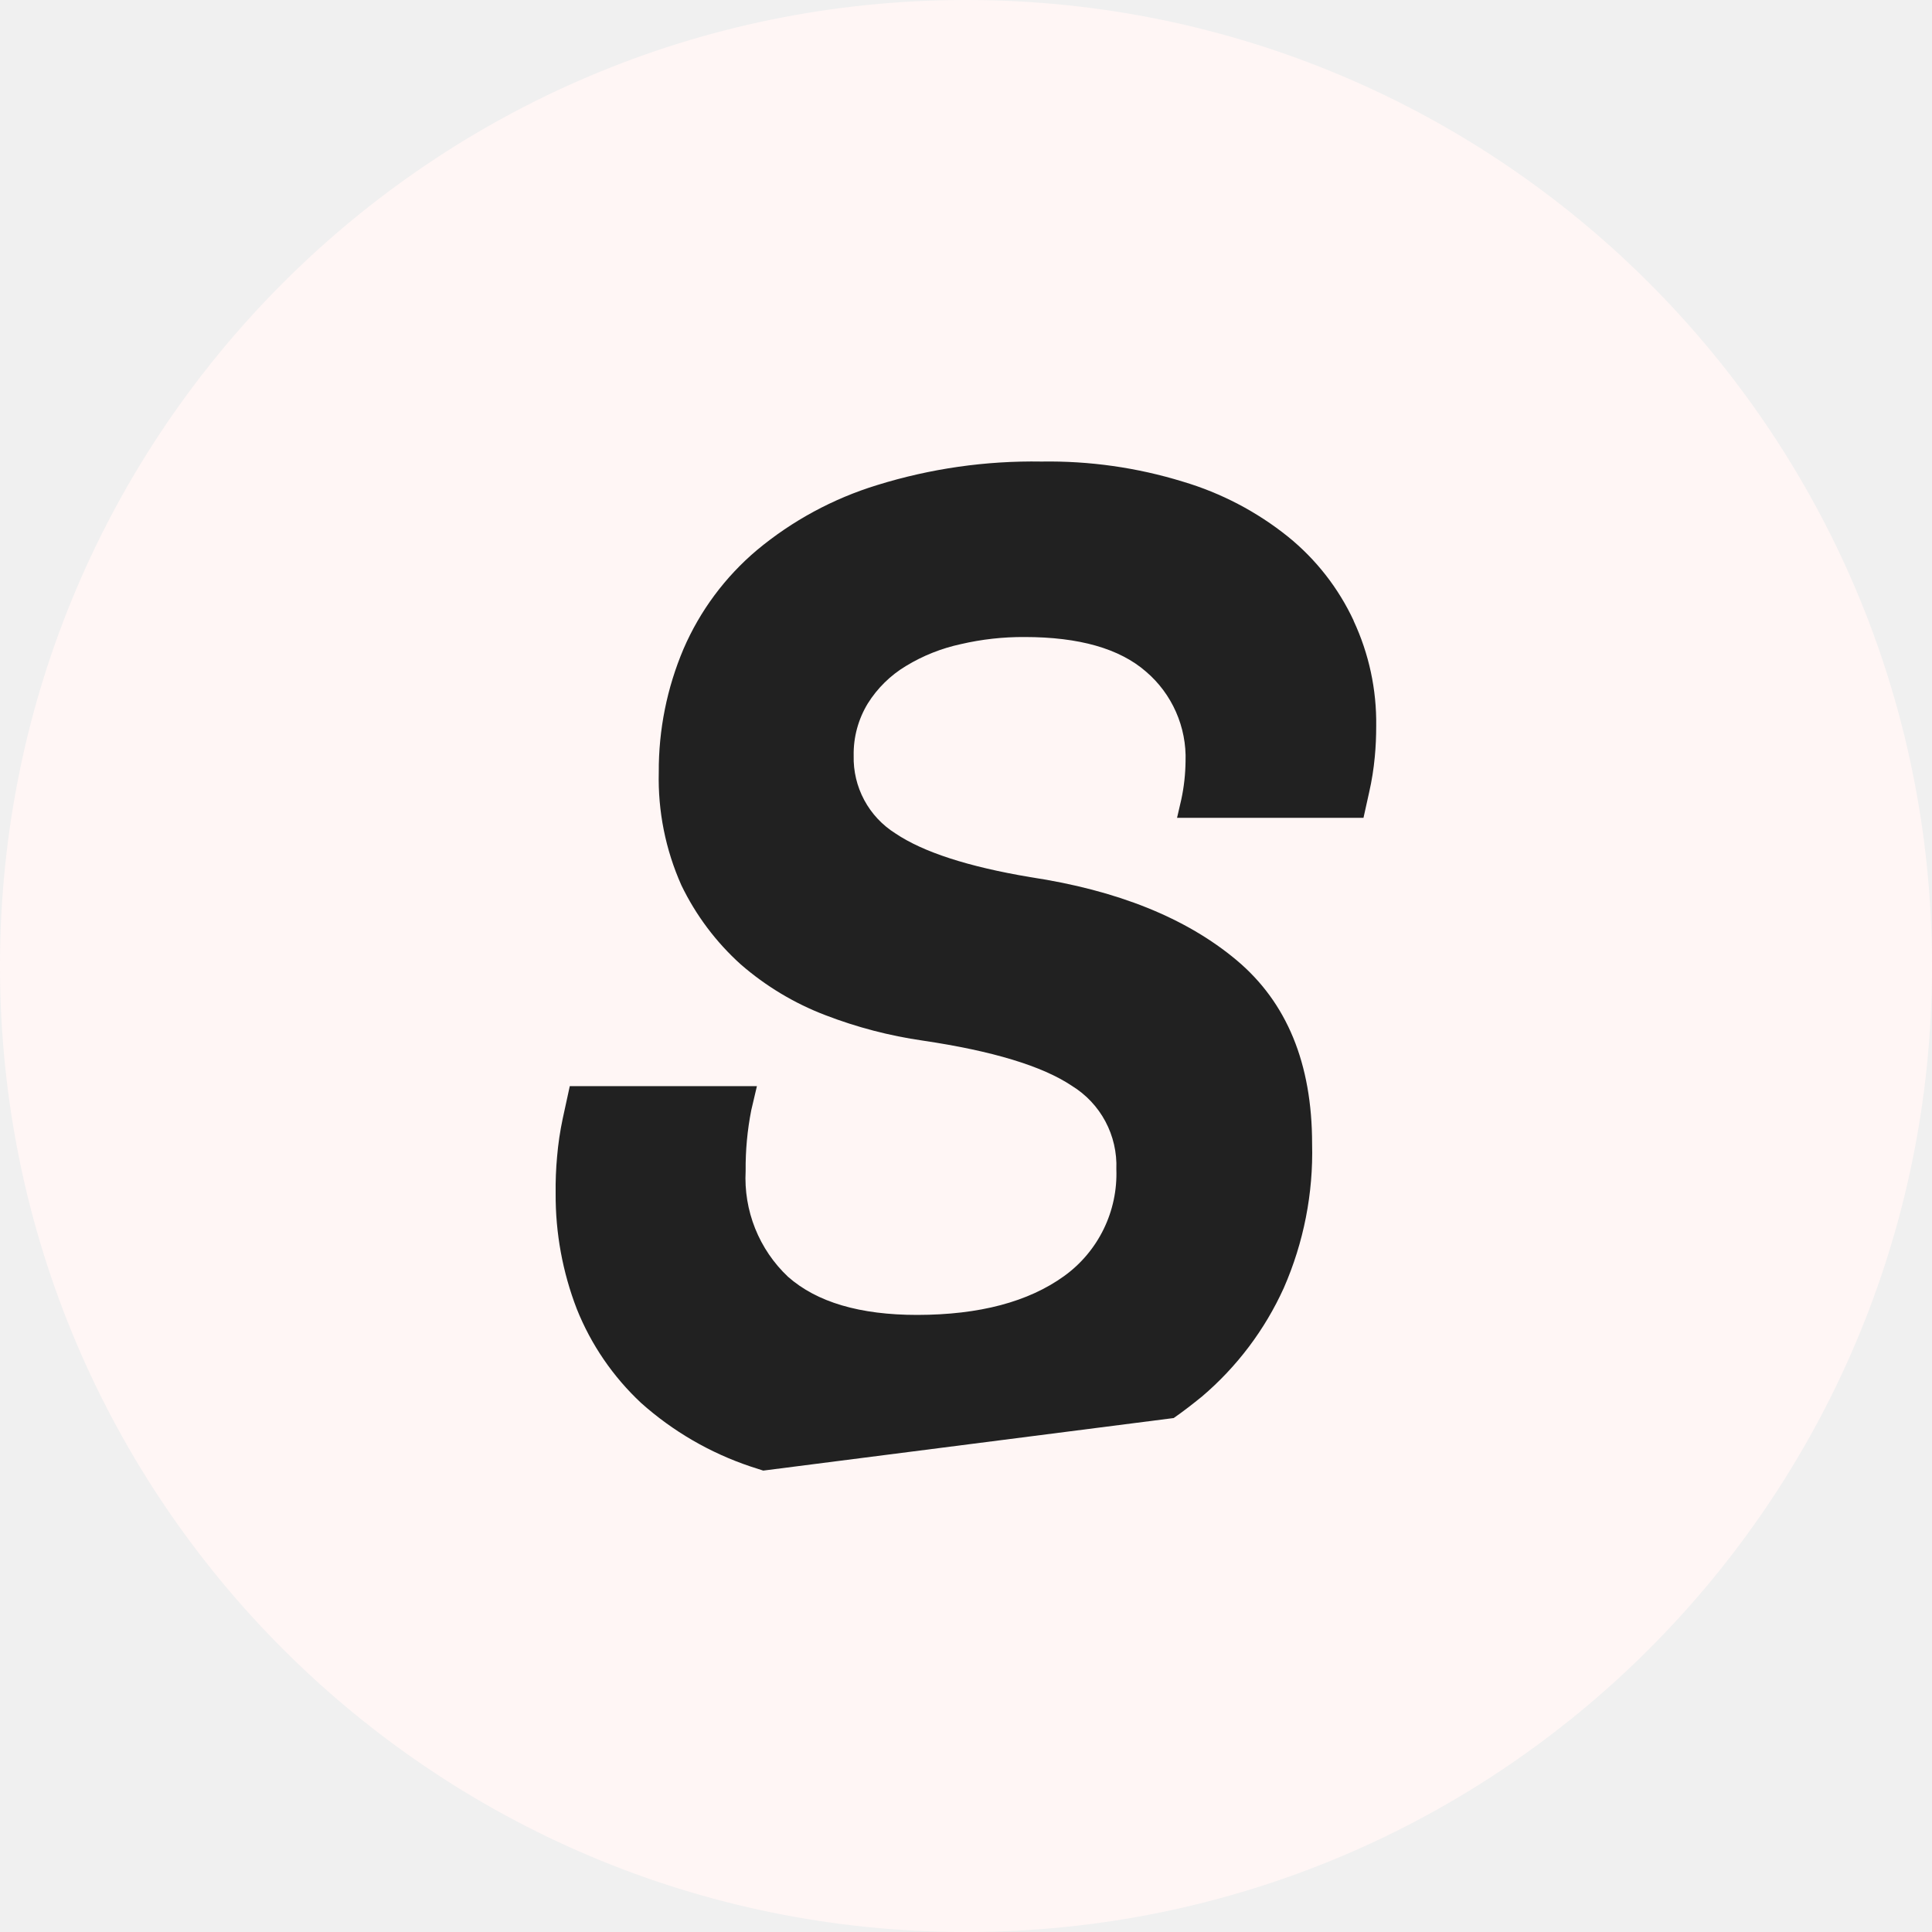
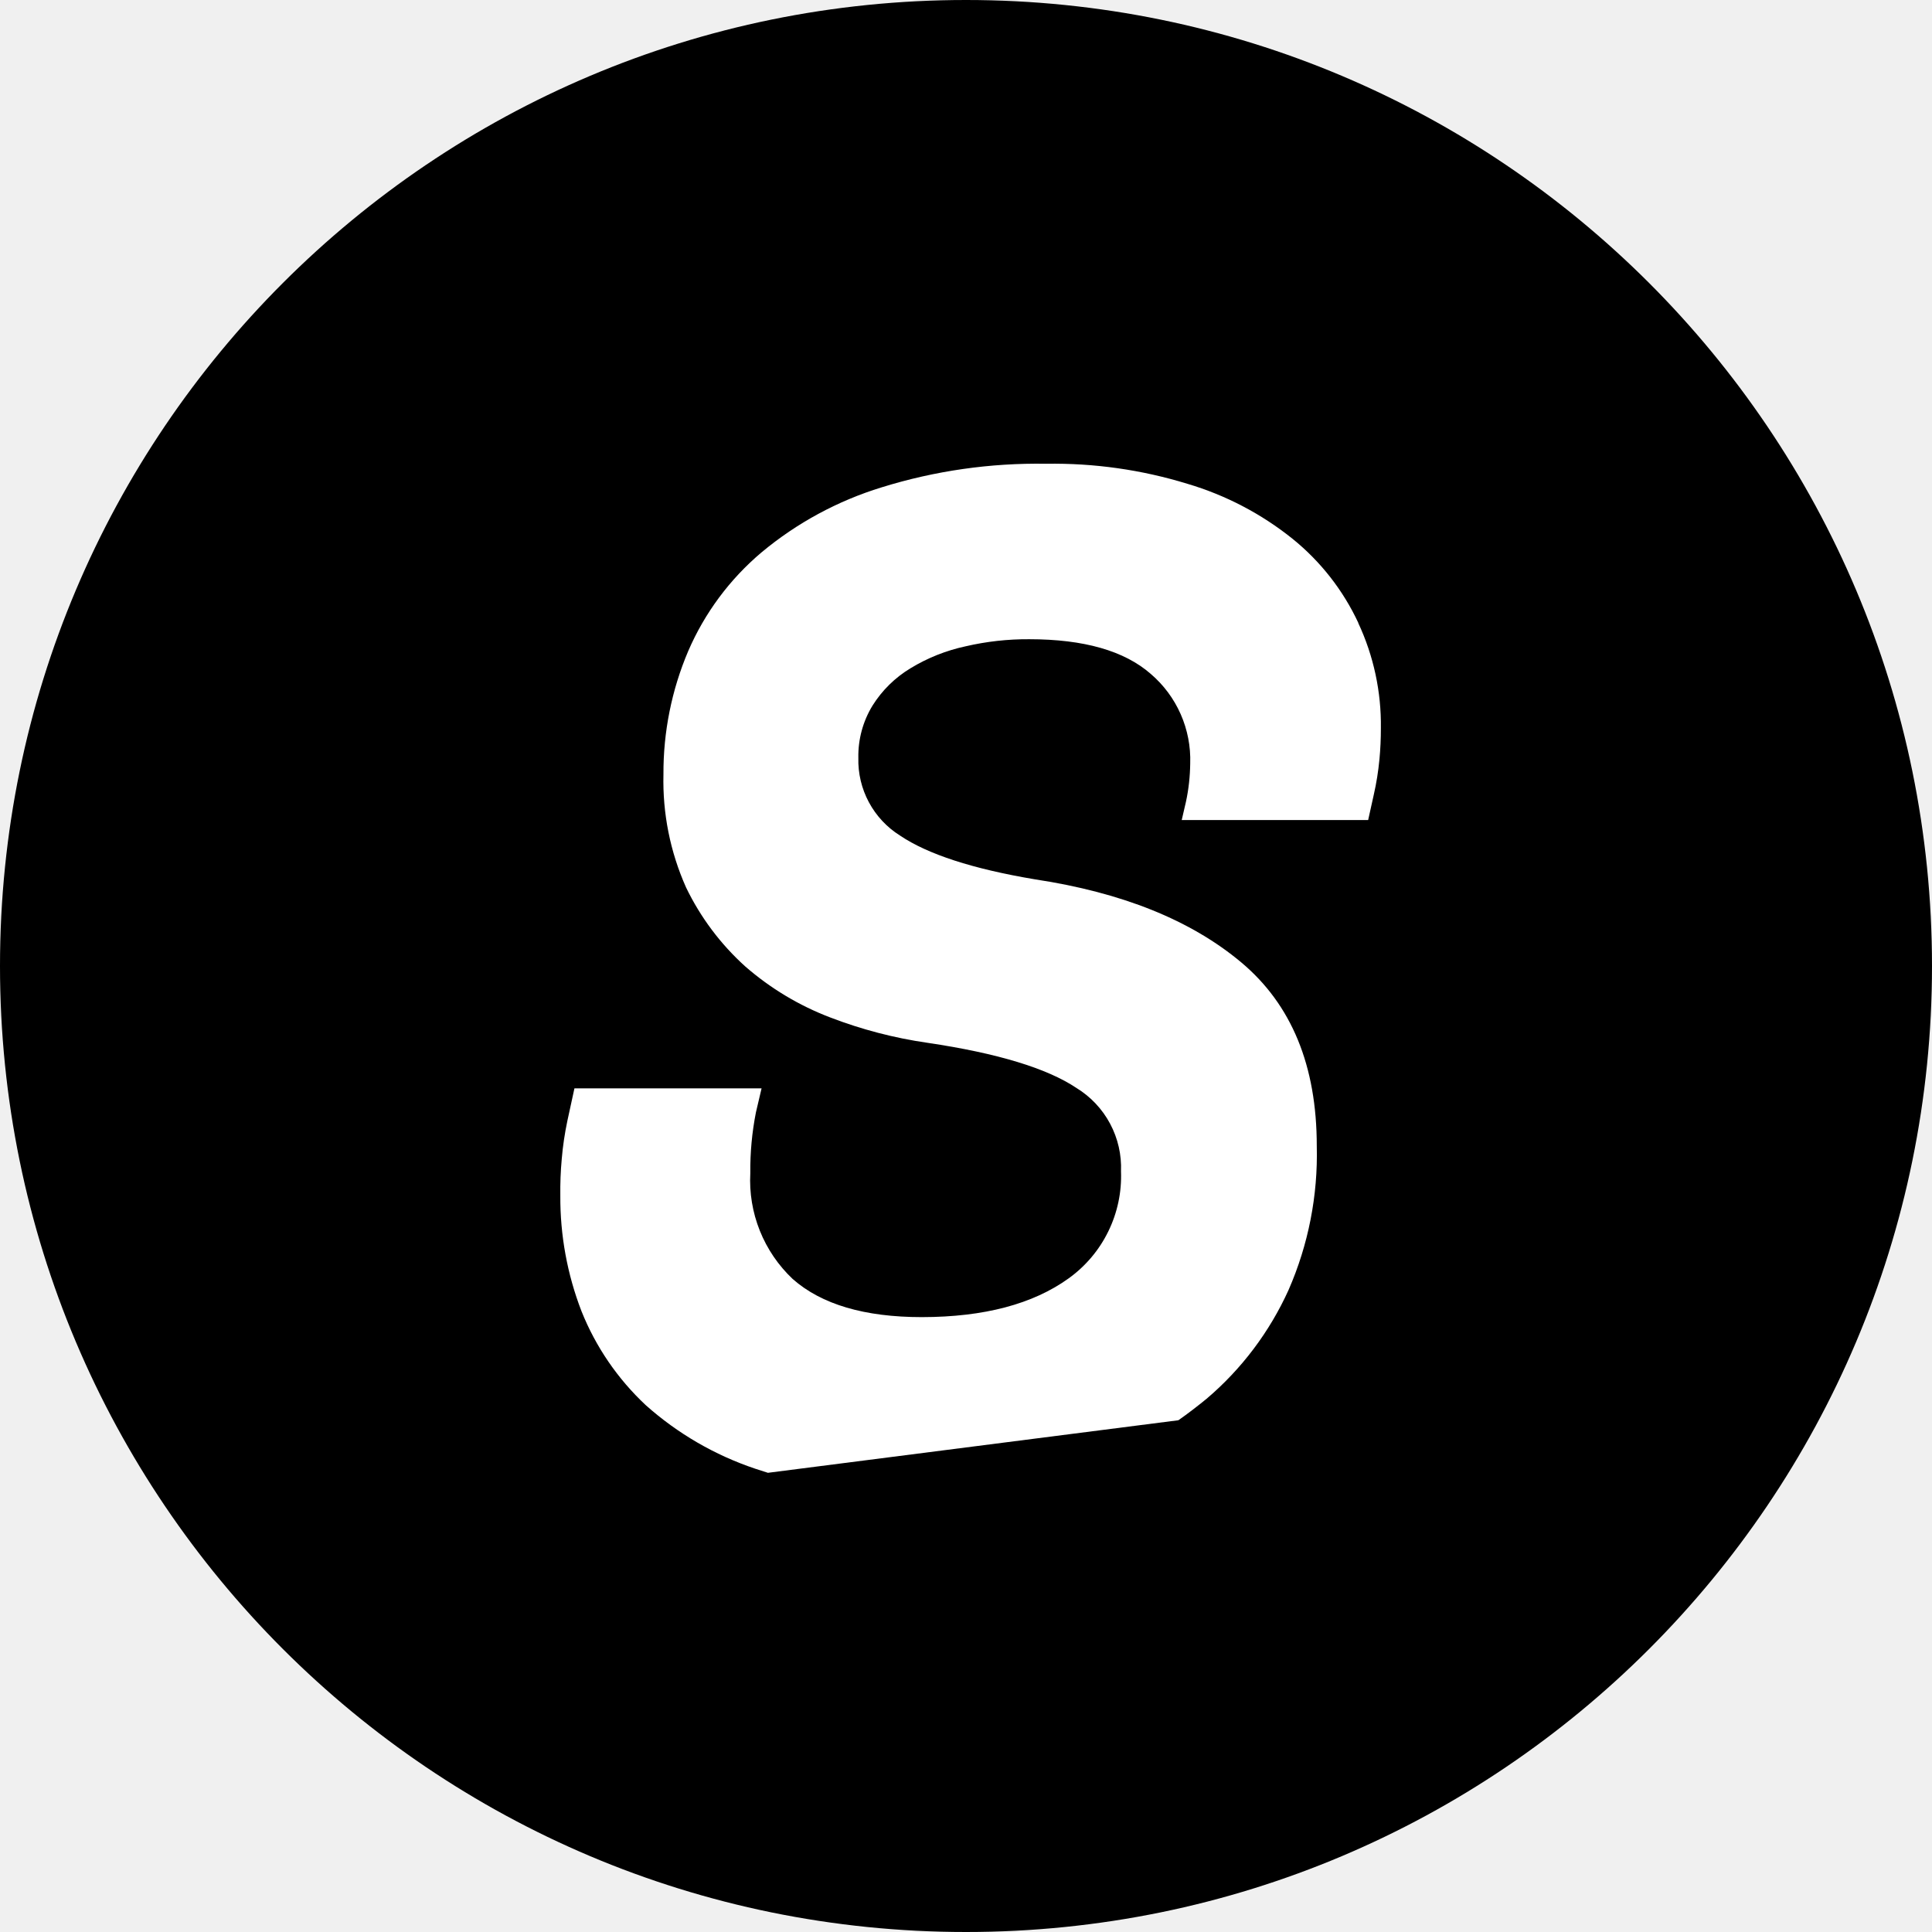
- <svg xmlns="http://www.w3.org/2000/svg" width="50" height="50" viewBox="0 0 50 50" fill="none">
-   <g clip-path="url(#clip0_226_121)">
-     <path d="M25 50C38.807 50 50 38.807 50 25C50 11.193 38.807 0 25 0C11.193 0 0 11.193 0 25C0 38.807 11.193 50 25 50Z" fill="#fff6f5" />
-     <path d="M35.033 16.064C34.639 15.219 34.058 14.475 33.333 13.889C32.527 13.242 31.602 12.758 30.61 12.464C29.427 12.1 28.193 11.925 26.955 11.945C25.512 11.921 24.075 12.127 22.697 12.555C21.56 12.904 20.504 13.475 19.59 14.236C18.767 14.93 18.116 15.806 17.689 16.795C17.261 17.804 17.043 18.89 17.049 19.986C17.024 20.992 17.224 21.991 17.634 22.91C18.008 23.685 18.53 24.381 19.169 24.957C19.817 25.521 20.559 25.967 21.362 26.273C22.175 26.586 23.021 26.807 23.884 26.931C25.69 27.199 26.975 27.589 27.74 28.101C28.106 28.326 28.406 28.644 28.608 29.023C28.81 29.402 28.908 29.829 28.891 30.258C28.911 30.795 28.798 31.328 28.562 31.811C28.326 32.294 27.975 32.711 27.539 33.025C26.613 33.693 25.346 34.028 23.738 34.03C22.254 34.03 21.139 33.701 20.394 33.043C20.023 32.693 19.733 32.267 19.543 31.793C19.354 31.32 19.27 30.811 19.297 30.302C19.292 29.774 19.341 29.248 19.443 28.73L19.589 28.109H14.746L14.563 28.95C14.494 29.276 14.445 29.605 14.417 29.937C14.388 30.253 14.376 30.57 14.38 30.887C14.374 31.909 14.56 32.923 14.928 33.877C15.297 34.8 15.865 35.629 16.591 36.308C17.414 37.043 18.378 37.602 19.424 37.953L19.753 38.059L30.375 36.699C30.627 36.524 30.872 36.333 31.106 36.143C32.012 35.373 32.736 34.412 33.226 33.329C33.74 32.155 33.99 30.882 33.957 29.601C33.957 27.525 33.305 25.941 32.002 24.849C30.698 23.757 28.918 23.041 26.662 22.7C25.054 22.43 23.89 22.052 23.171 21.567C22.832 21.354 22.555 21.057 22.366 20.705C22.177 20.352 22.083 19.957 22.093 19.557C22.084 19.081 22.211 18.612 22.459 18.205C22.707 17.809 23.045 17.477 23.446 17.236C23.886 16.968 24.368 16.777 24.871 16.669C25.41 16.544 25.962 16.483 26.516 16.486C27.931 16.486 28.976 16.786 29.659 17.382C29.993 17.667 30.258 18.024 30.435 18.426C30.612 18.828 30.697 19.264 30.682 19.703C30.678 20.035 30.642 20.365 30.572 20.69L30.462 21.165H35.287L35.433 20.507C35.502 20.206 35.55 19.901 35.579 19.593C35.605 19.326 35.616 19.056 35.616 18.789C35.629 17.849 35.429 16.918 35.031 16.066L35.033 16.064Z" fill="#212121" />
-   </g>
-   <defs>
-     <clipPath id="clip0_226_121">
-       <rect width="50" height="50" fill="white" />
-     </clipPath>
-   </defs>
+ <svg xmlns="http://www.w3.org/2000/svg" width="100" height="100" viewBox="0 0 100 100" fill="none">
+   <rect width="100" height="100" rx="50" fill="black" />
+   <path d="M70.308 32.242C69.519 30.552 68.357 29.065 66.907 27.892C65.295 26.597 63.445 25.629 61.462 25.042C59.094 24.314 56.627 23.964 54.151 24.004C51.266 23.956 48.392 24.368 45.636 25.224C43.362 25.921 41.249 27.064 39.422 28.586C37.775 29.974 36.473 31.726 35.62 33.704C34.763 35.722 34.328 37.894 34.34 40.086C34.29 42.098 34.69 44.096 35.51 45.934C36.258 47.484 37.301 48.875 38.58 50.028C39.876 51.156 41.359 52.048 42.965 52.66C44.592 53.286 46.283 53.728 48.01 53.976C51.621 54.512 54.191 55.292 55.721 56.316C56.454 56.766 57.053 57.402 57.458 58.161C57.862 58.919 58.058 59.771 58.023 60.63C58.064 61.704 57.838 62.771 57.366 63.736C56.895 64.702 56.191 65.536 55.319 66.164C53.468 67.5 50.934 68.17 47.718 68.174C44.749 68.174 42.52 67.516 41.029 66.2C40.288 65.5 39.707 64.647 39.328 63.701C38.949 62.754 38.781 61.736 38.836 60.718C38.825 59.662 38.923 58.61 39.127 57.574L39.419 56.332H29.733L29.367 58.014C29.23 58.666 29.131 59.324 29.076 59.988C29.017 60.62 28.994 61.254 29.002 61.888C28.99 63.932 29.361 65.961 30.098 67.868C30.836 69.713 31.972 71.373 33.423 72.73C35.07 74.199 36.998 75.318 39.09 76.02L39.748 76.232L60.992 73.512C61.495 73.162 61.986 72.78 62.453 72.4C64.266 70.86 65.713 68.938 66.694 66.772C67.722 64.424 68.221 61.878 68.156 59.316C68.156 55.164 66.852 51.996 64.246 49.812C61.638 47.628 58.078 46.196 53.566 45.514C50.349 44.974 48.022 44.218 46.584 43.248C45.906 42.823 45.351 42.228 44.973 41.523C44.595 40.819 44.407 40.027 44.428 39.228C44.41 38.276 44.663 37.338 45.16 36.524C45.656 35.732 46.331 35.068 47.133 34.586C48.014 34.05 48.977 33.668 49.983 33.452C51.062 33.202 52.166 33.079 53.273 33.086C56.103 33.086 58.194 33.686 59.559 34.878C60.227 35.448 60.758 36.162 61.112 36.965C61.466 37.769 61.635 38.642 61.605 39.52C61.597 40.184 61.526 40.844 61.386 41.494L61.166 42.444H70.816L71.108 41.128C71.246 40.526 71.341 39.916 71.4 39.3C71.451 38.766 71.474 38.226 71.474 37.692C71.499 35.812 71.1 33.95 70.303 32.246L70.308 32.242Z" fill="white" />
</svg>
